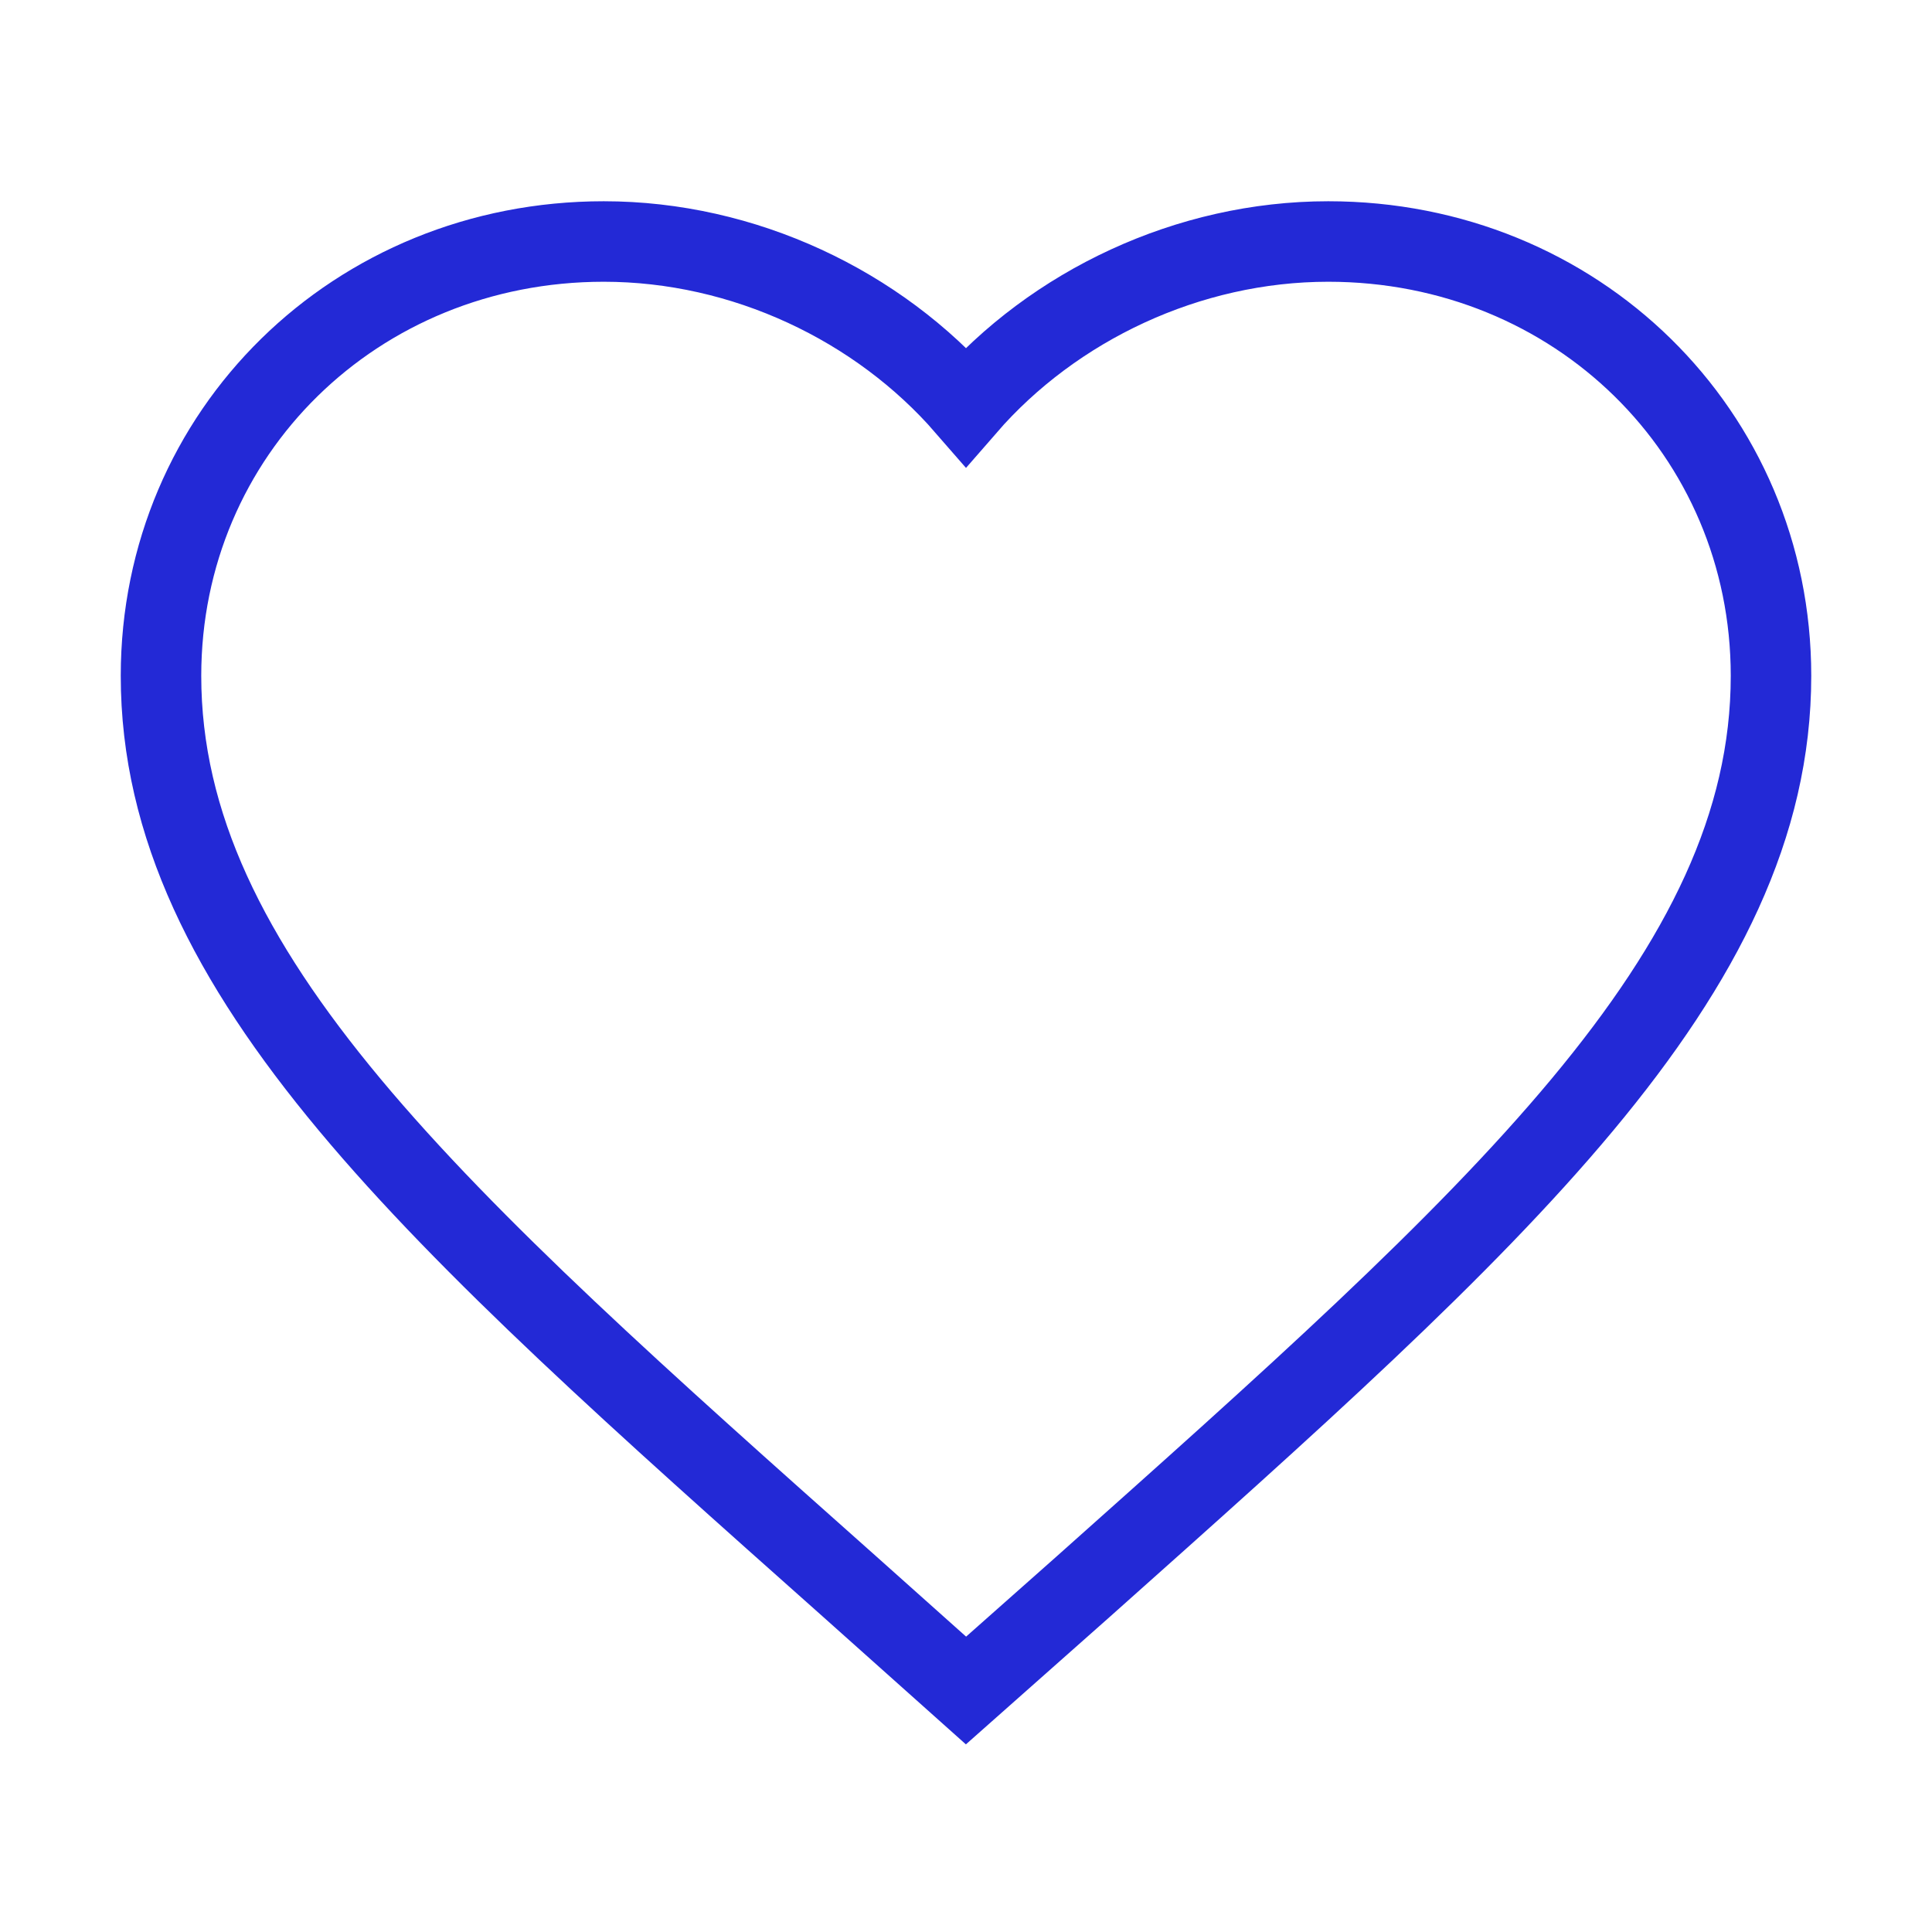
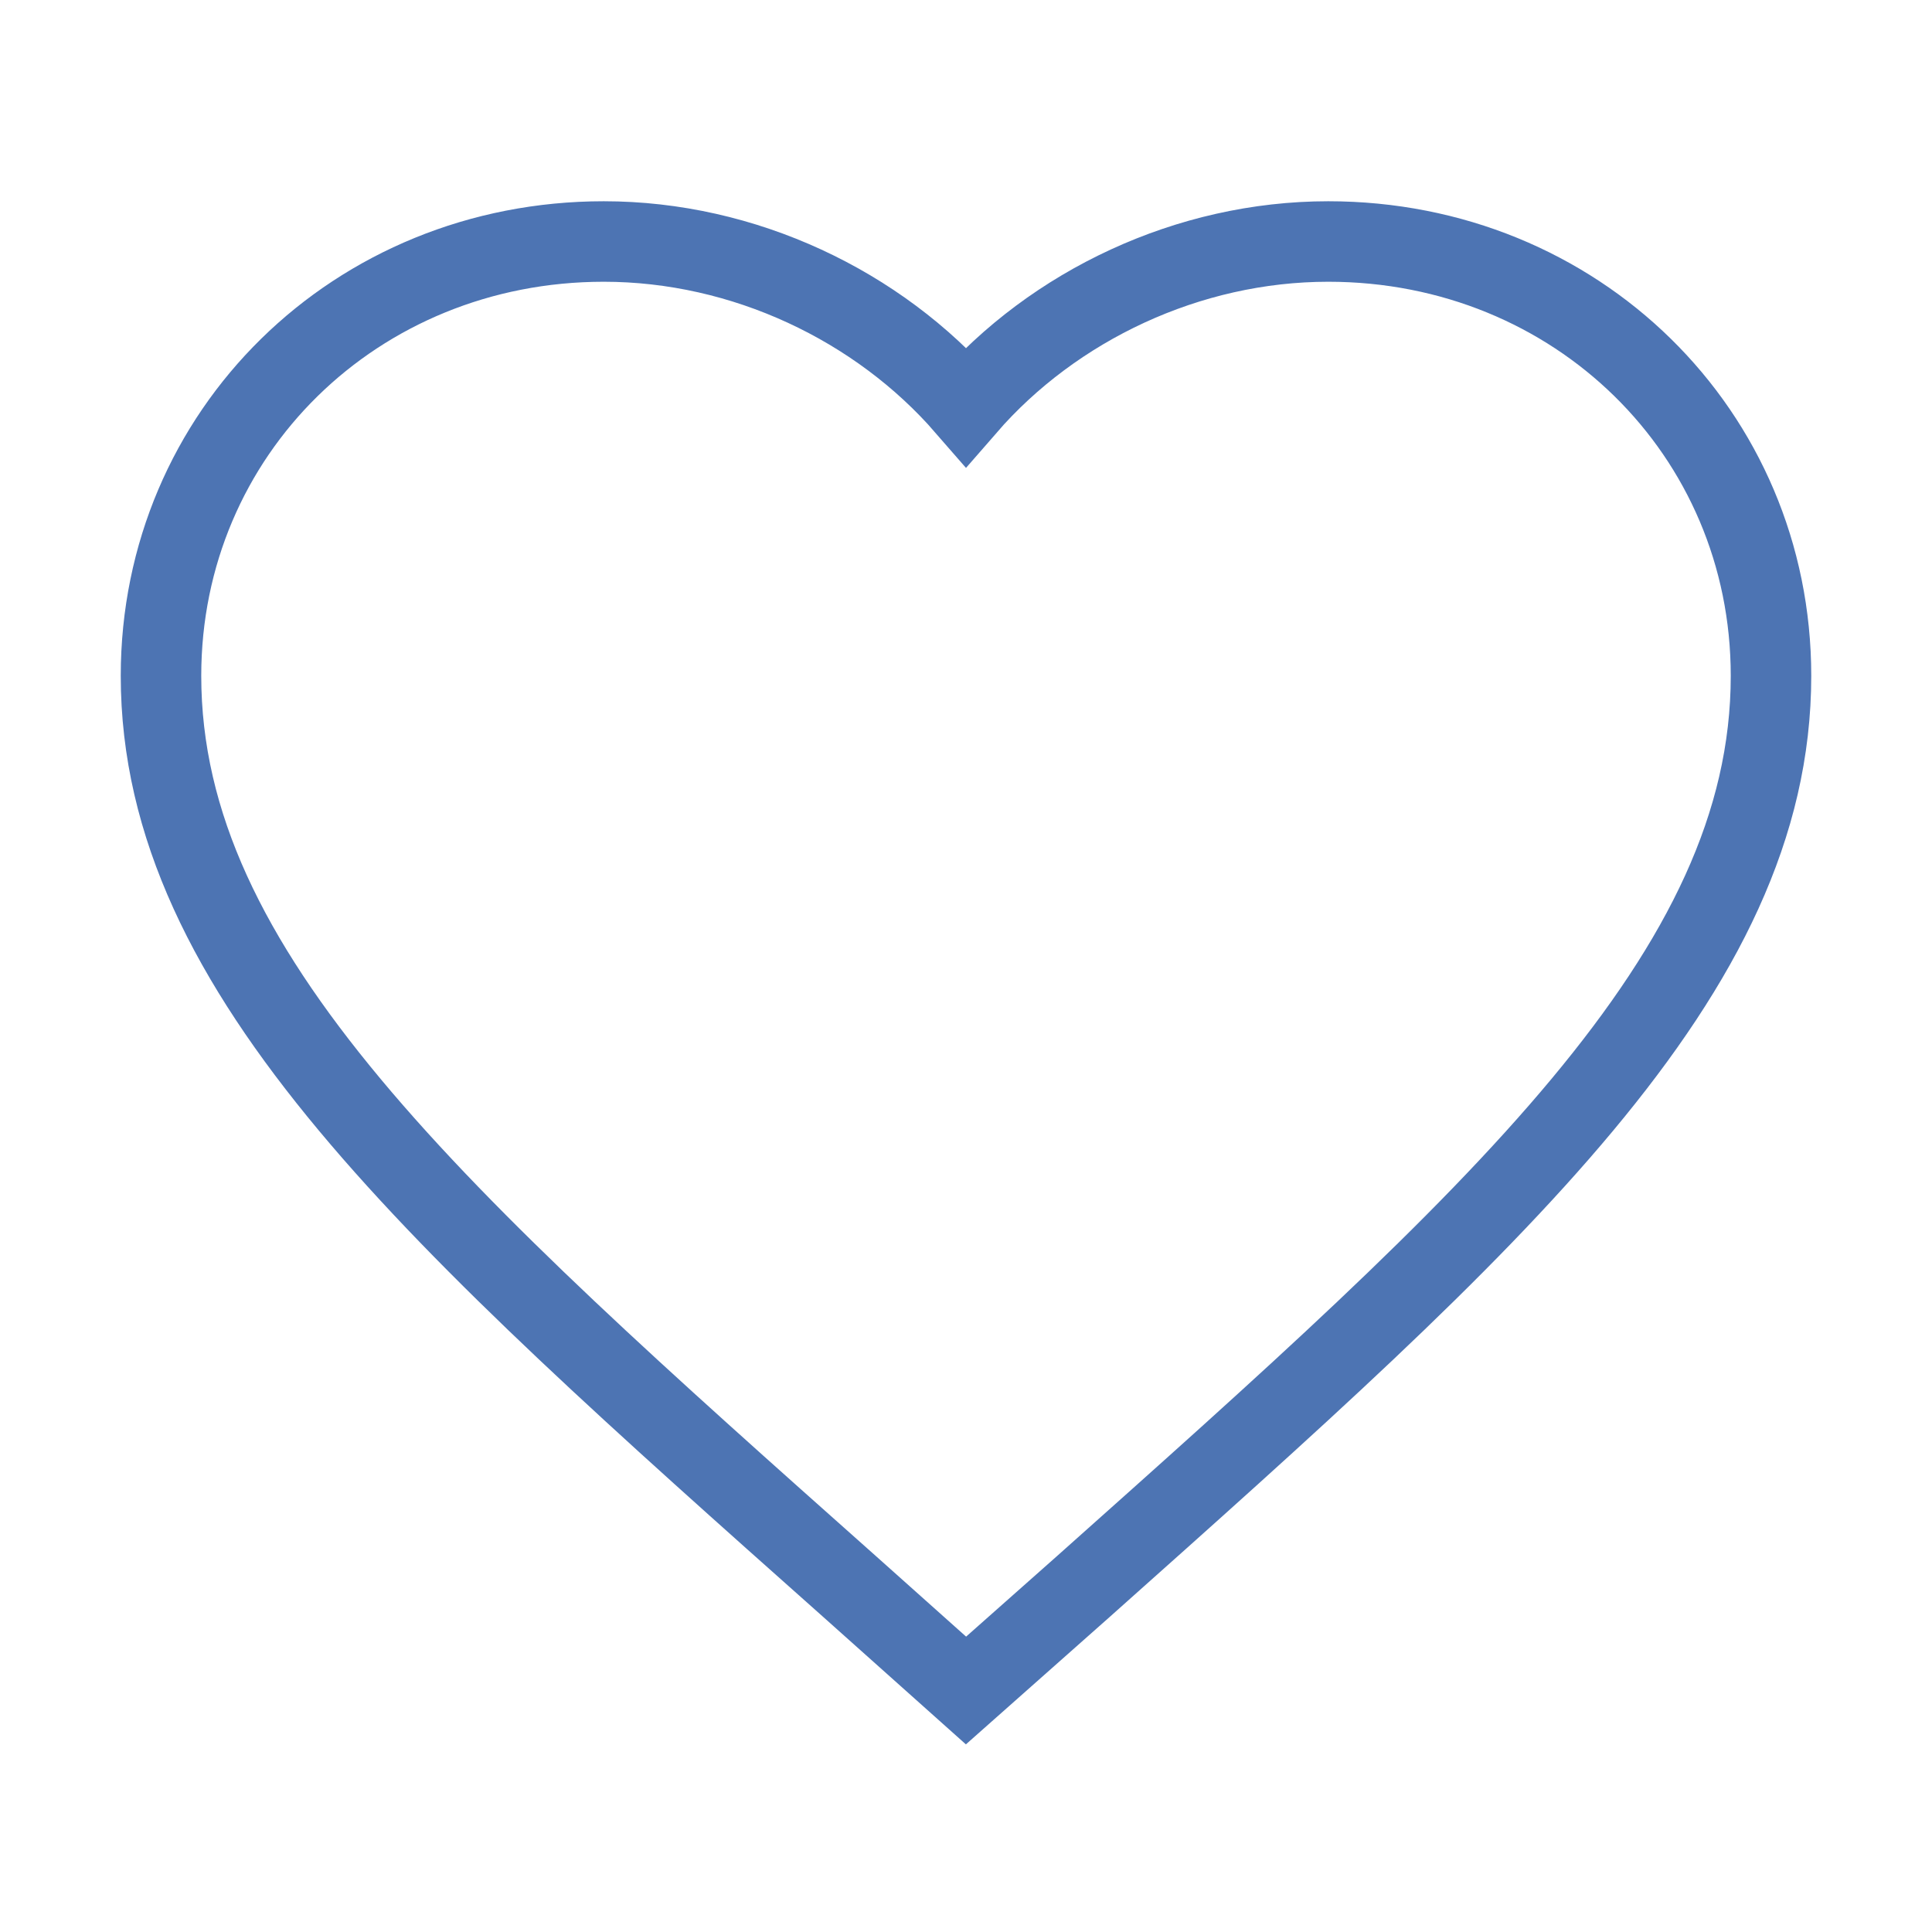
<svg xmlns="http://www.w3.org/2000/svg" width="24" height="24" viewBox="0 0 24 24" fill="none">
  <g id="favourite">
-     <path id="Shape" d="M12 21L10.55 19.705C5.4 15.124 2 12.103 2 8.395C2 5.374 4.42 3 7.5 3C9.24 3 10.91 3.795 12 5.05C13.09 3.795 14.76 3 16.5 3C19.58 3 22 5.374 22 8.395C22 12.103 18.6 15.124 13.45 19.715L12 21Z" stroke="#2329D6" />
+     <path id="Shape" d="M12 21L10.55 19.705C5.4 15.124 2 12.103 2 8.395C2 5.374 4.42 3 7.5 3C9.24 3 10.91 3.795 12 5.05C13.09 3.795 14.76 3 16.5 3C19.58 3 22 5.374 22 8.395C22 12.103 18.6 15.124 13.45 19.715L12 21Z" stroke="#4D74B3" />
  </g>
</svg>
